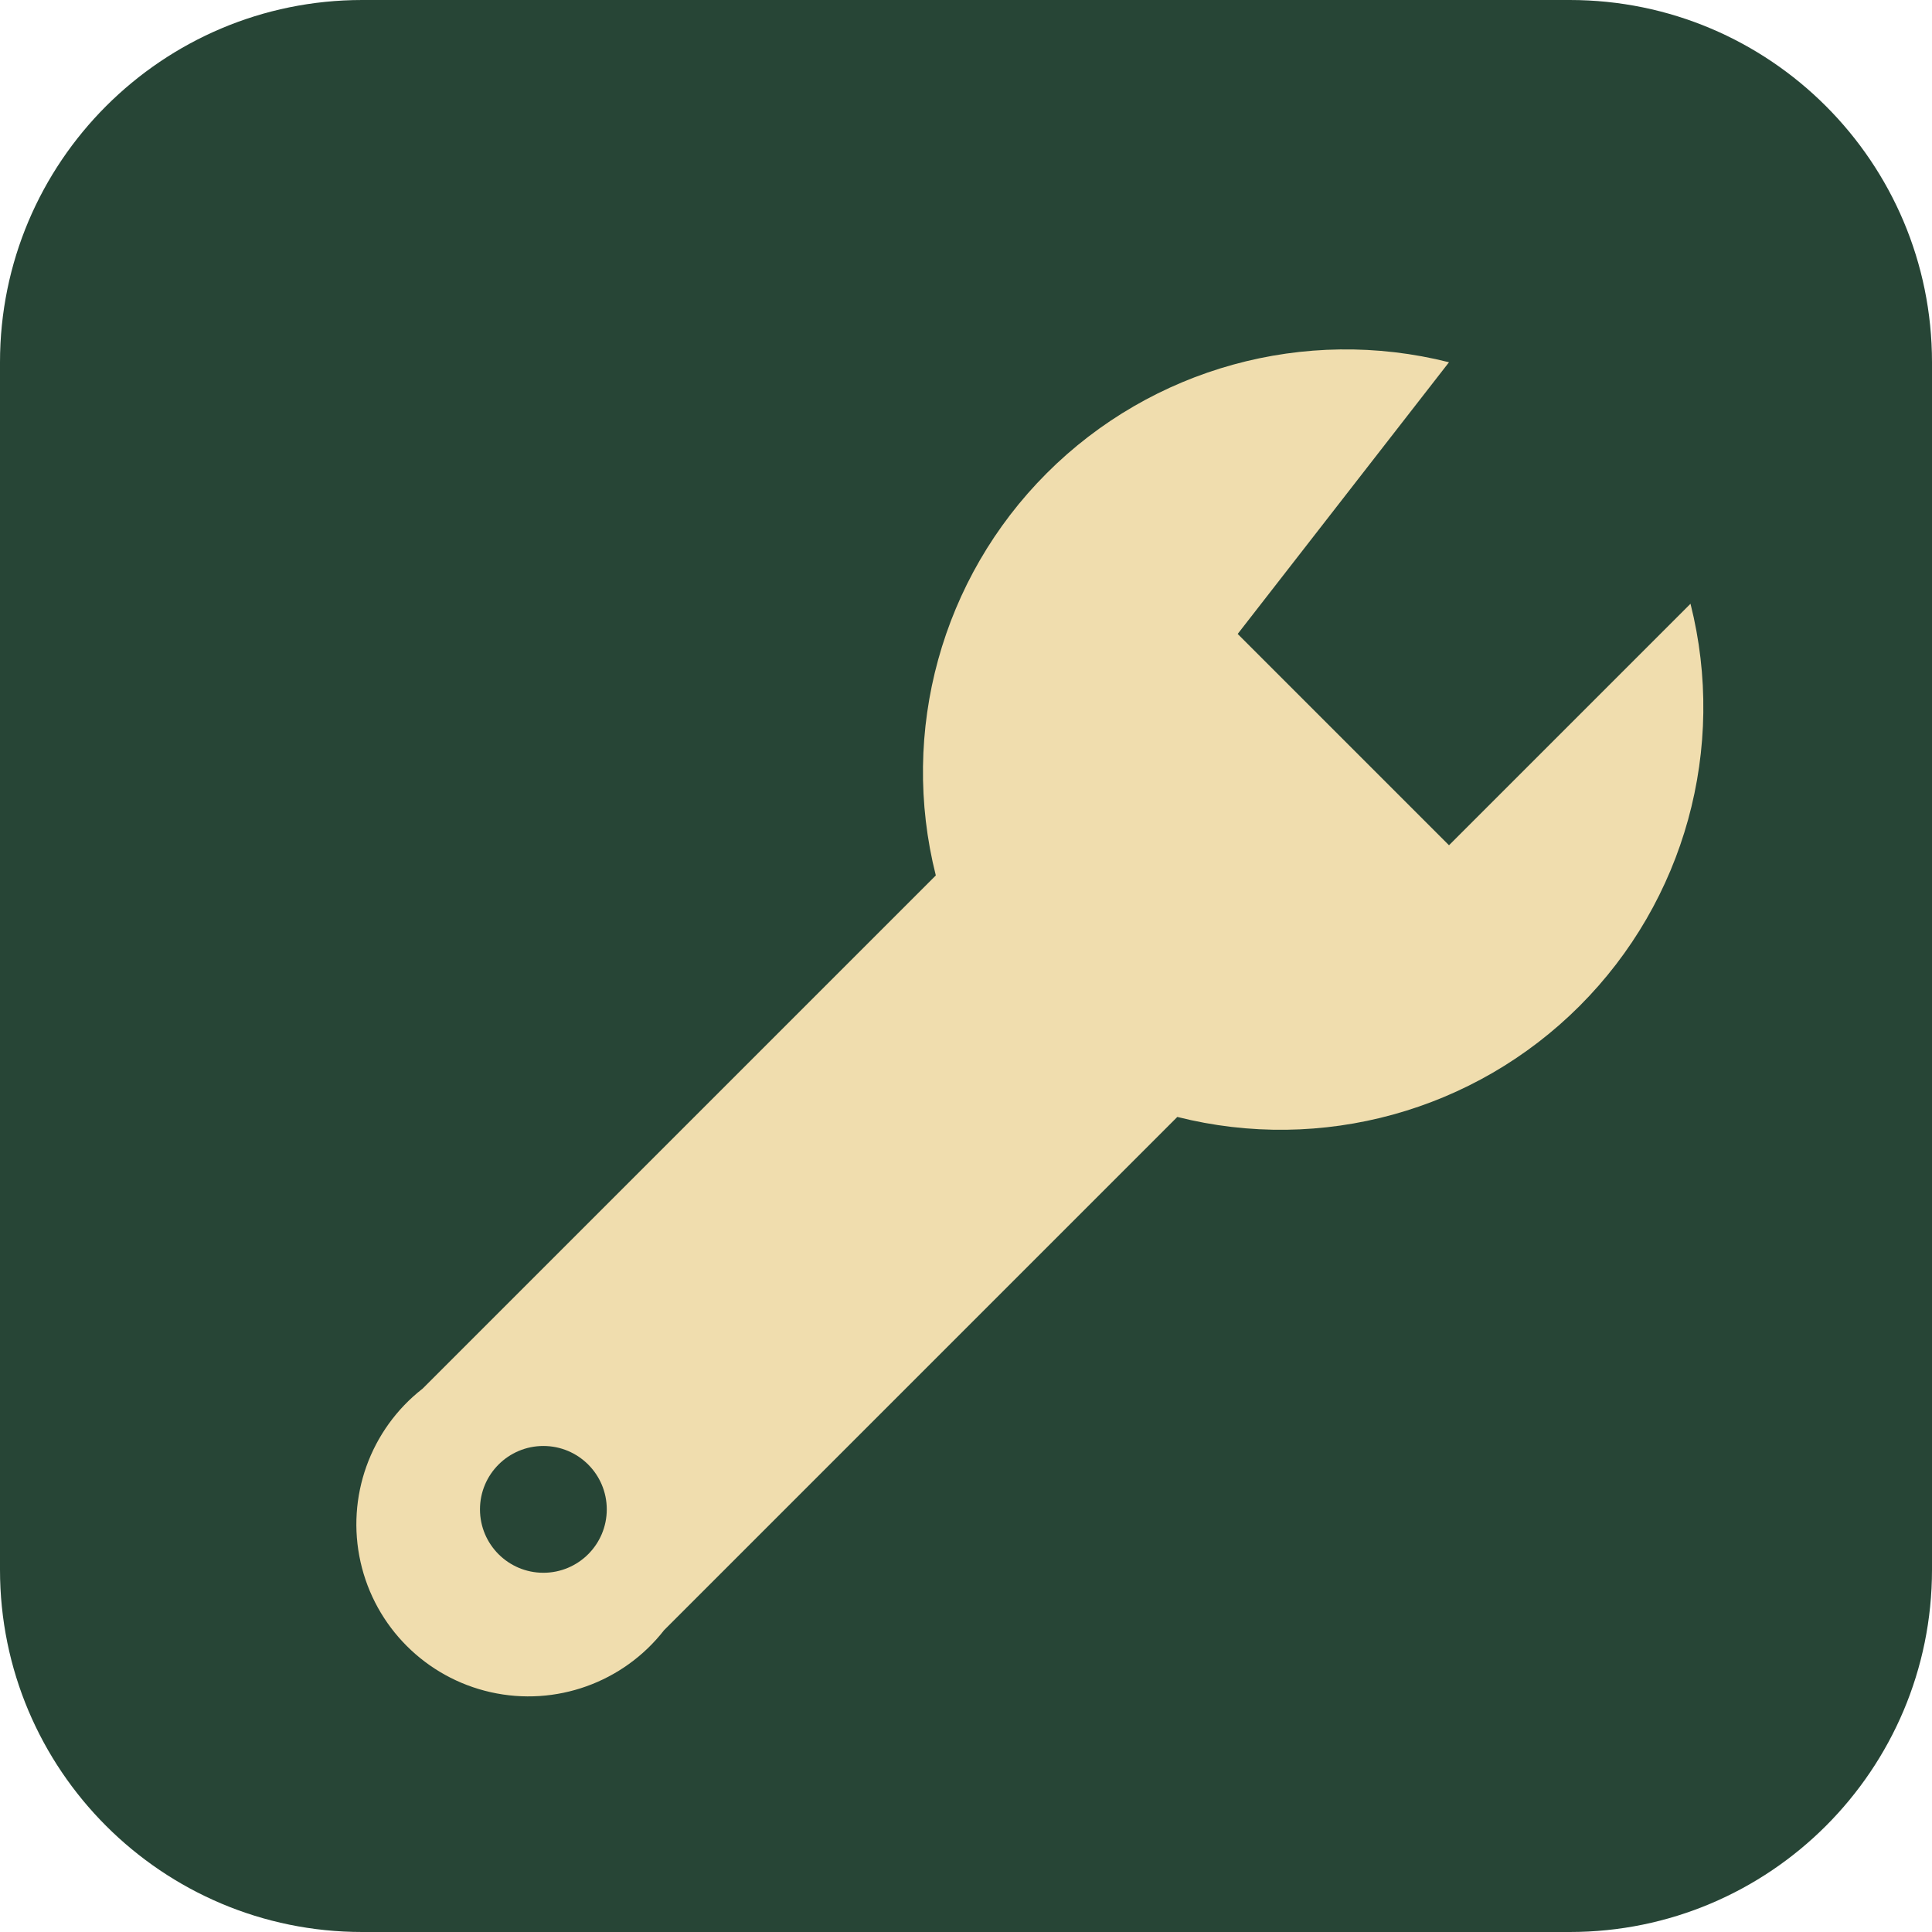
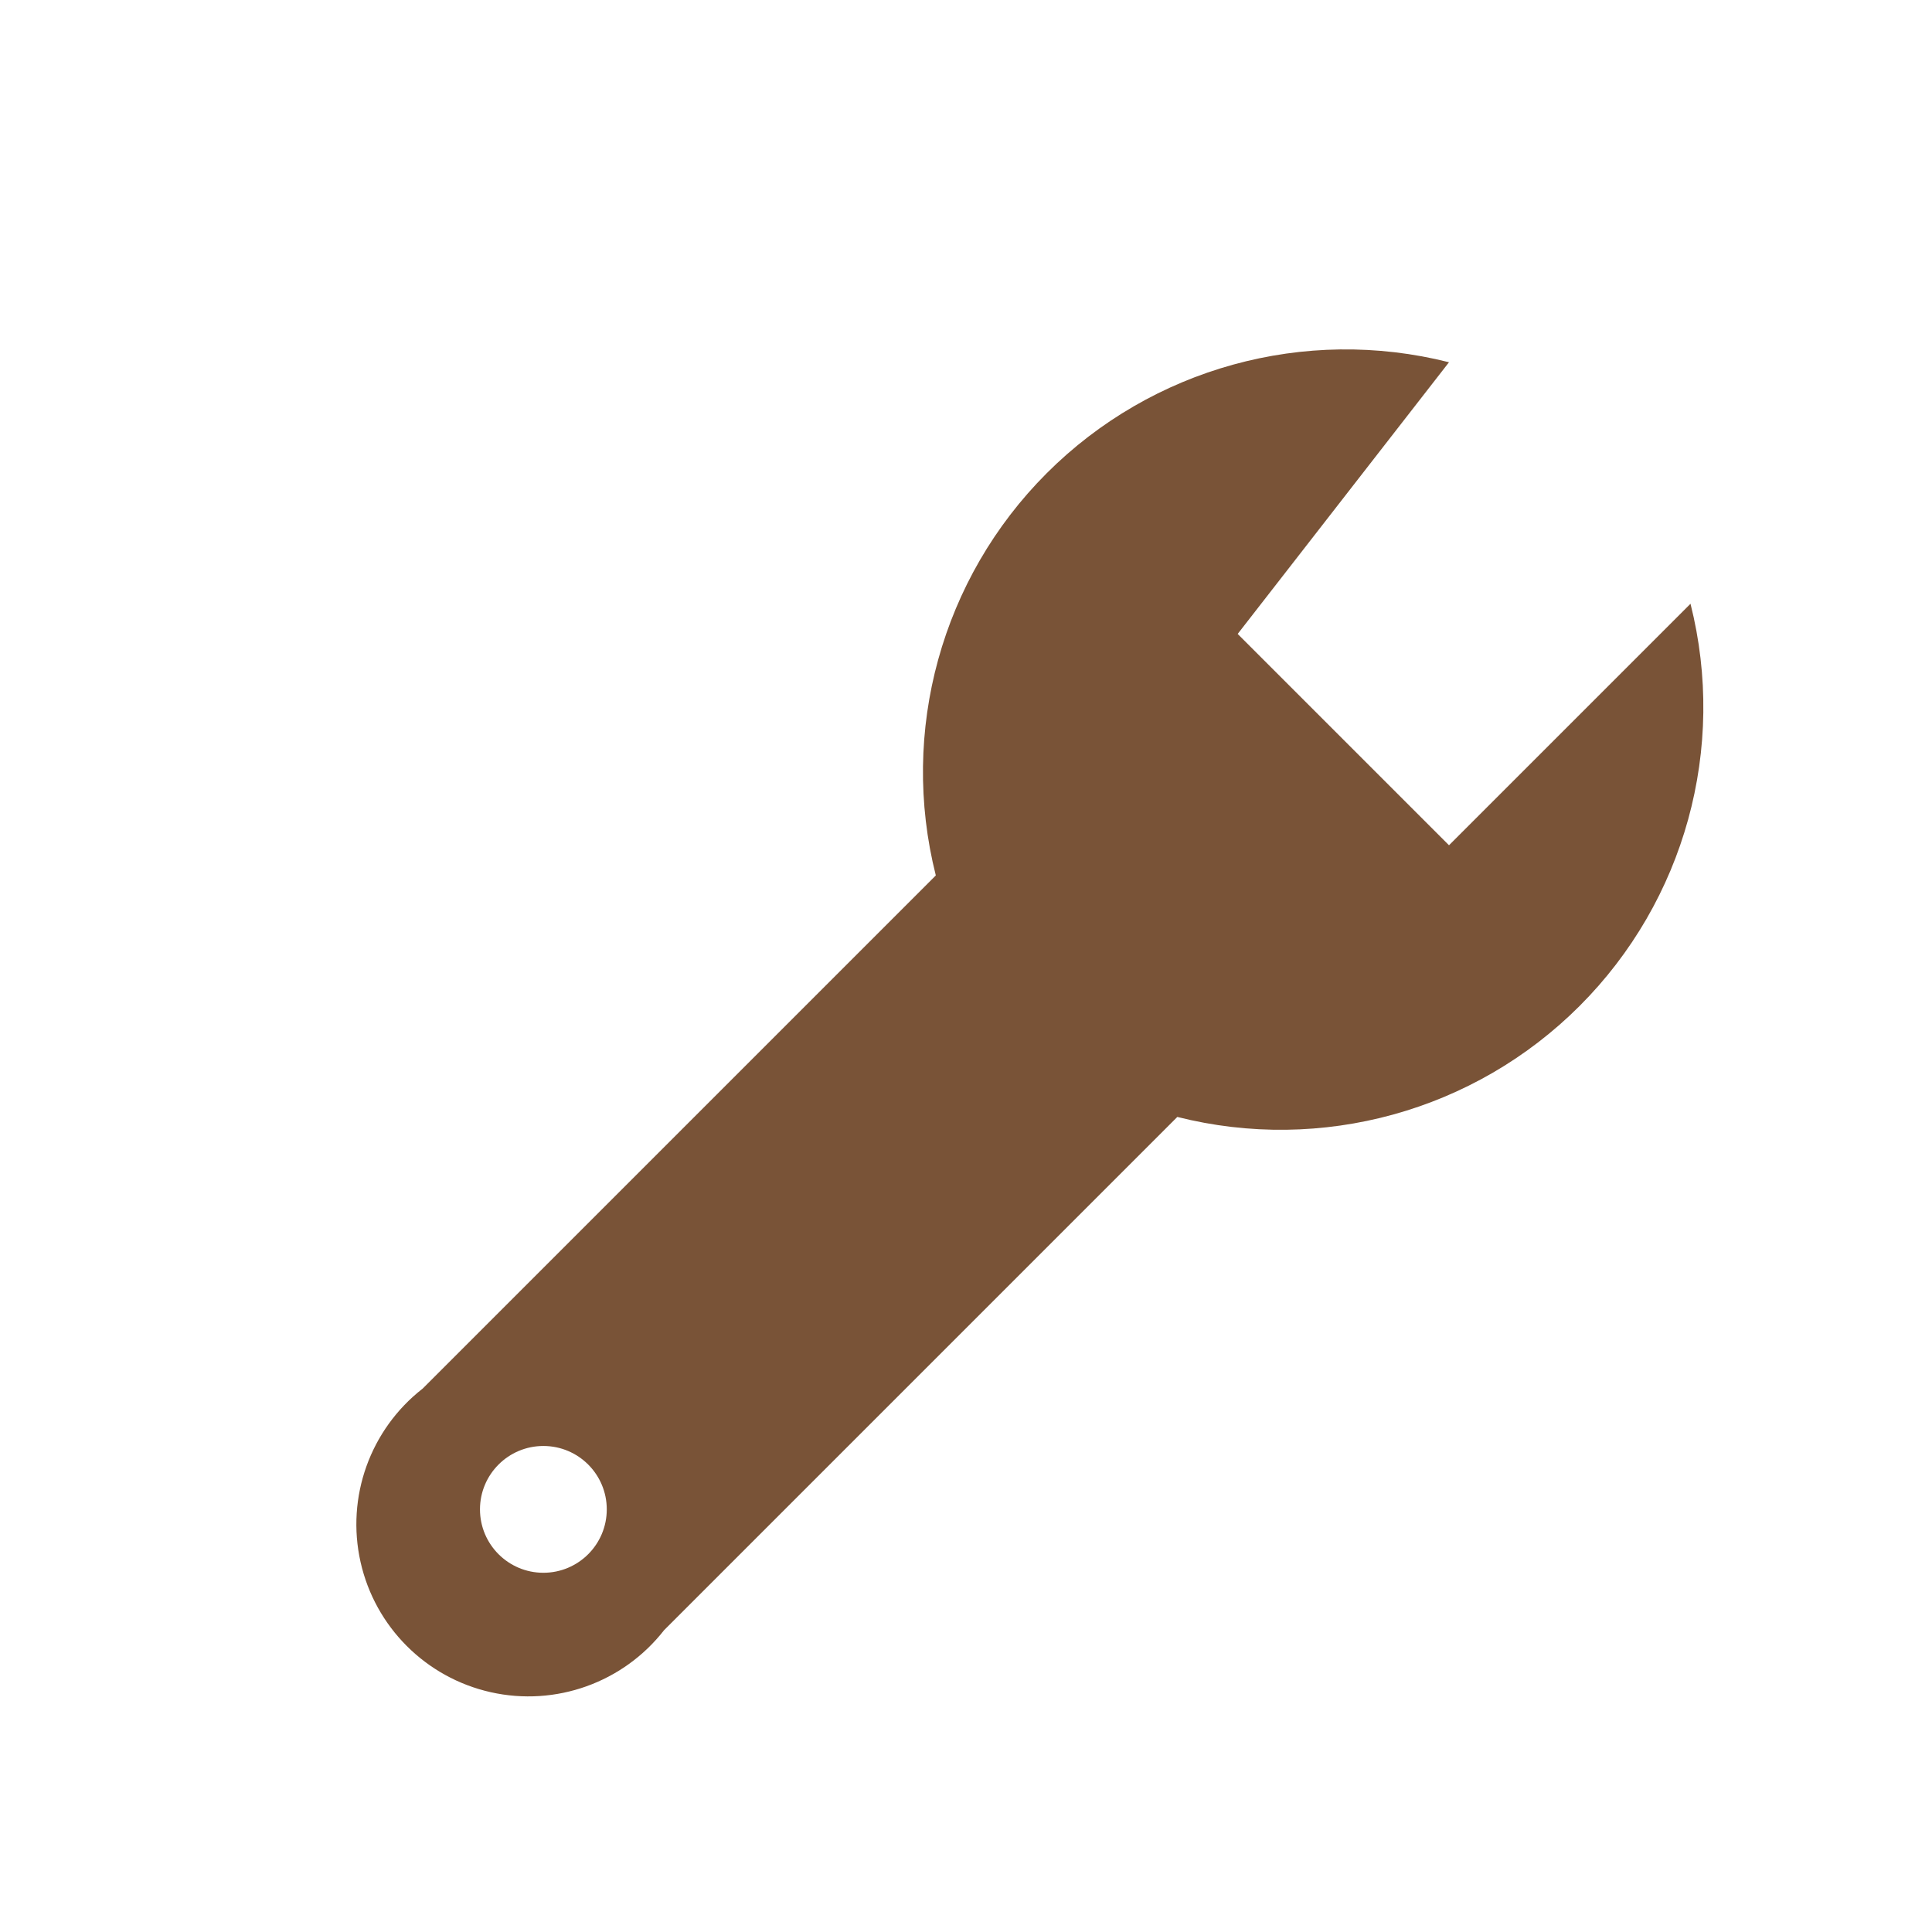
<svg xmlns="http://www.w3.org/2000/svg" viewBox="0 0 64 64">
-   <rect width="64" height="64" rx="12" fill="#274536" />
-   <path fill="#f0ddae" d="M48 12a14 14 0 0 0-17 17L14 46a5.7 5.7 0 1 0 8 8l17-17a14 14 0 0 0 17-17l-8 8-7-7z" />
-   <circle cx="18" cy="50" r="2.1" fill="#274536" />
+   <path fill="#795337" fill-rule="evenodd" d="M48 12a14 14 0 0 0-17 17L14 46a5.7 5.7 0 1 0 8 8l17-17a14 14 0 0 0 17-17l-8 8-7-7z M20.1 50a2.1 2.1 0 1 0-4.2 0 2.1 2.1 0 0 0 4.2 0z" />
</svg>
